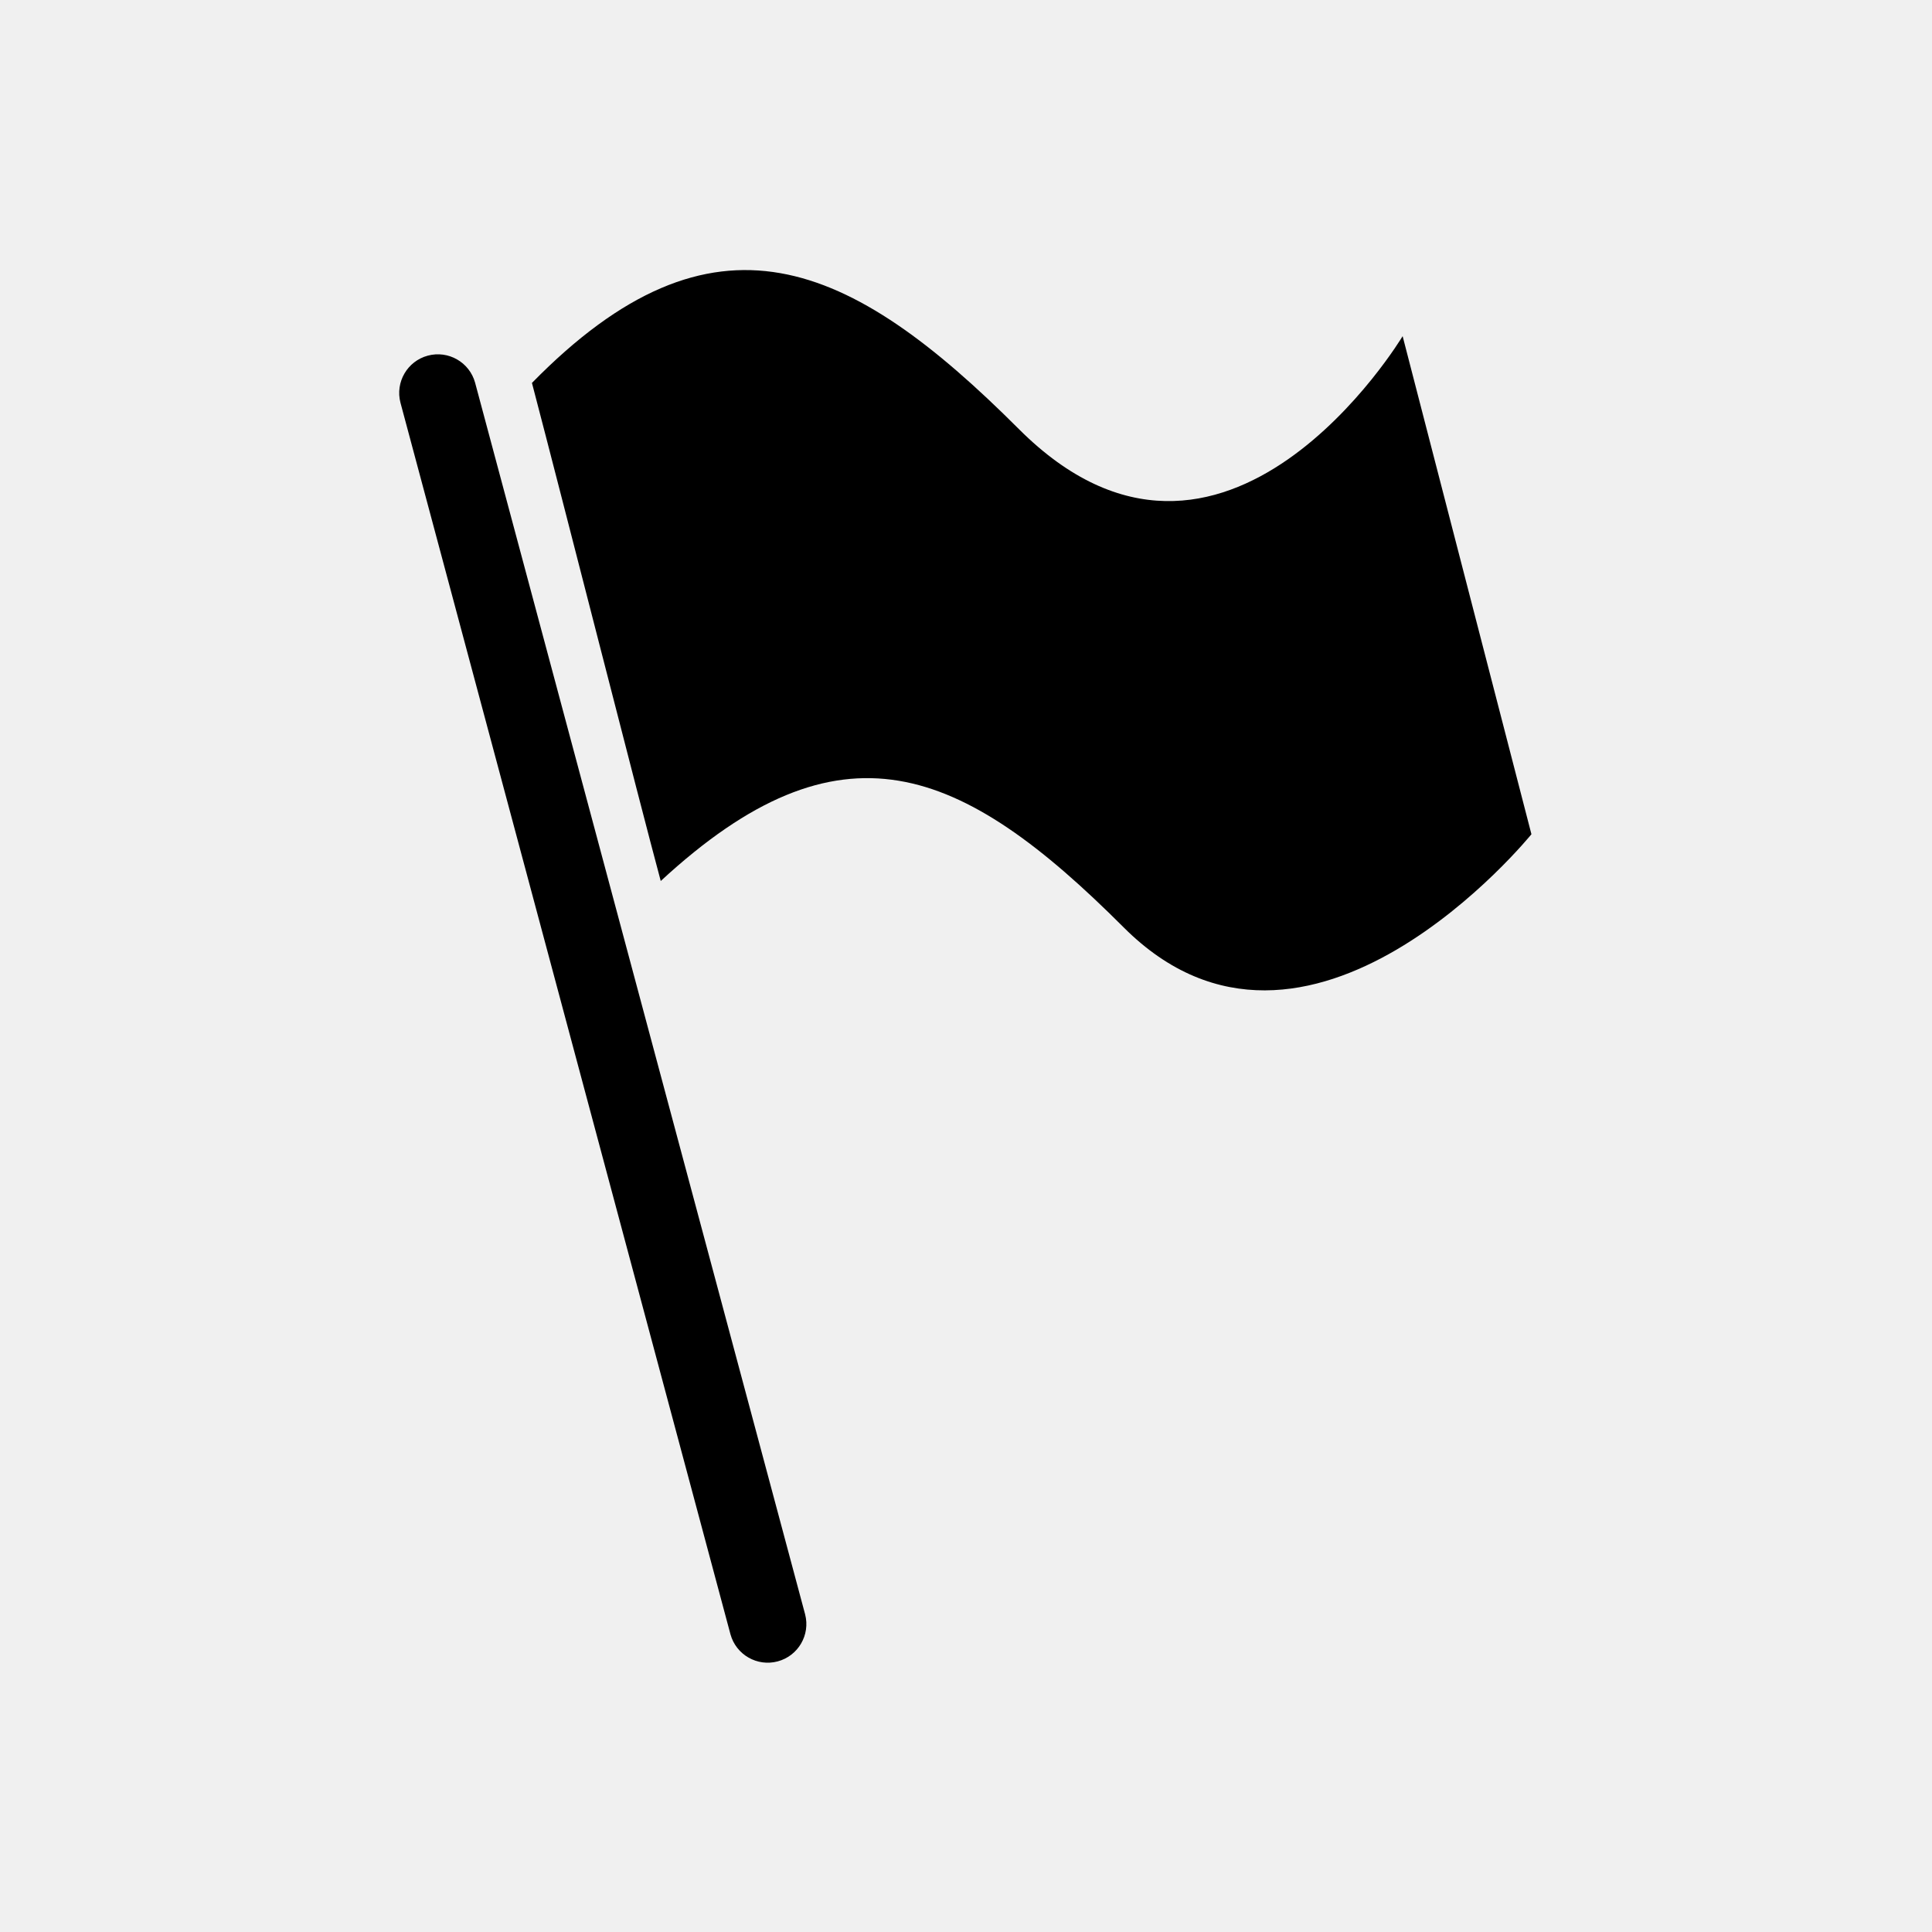
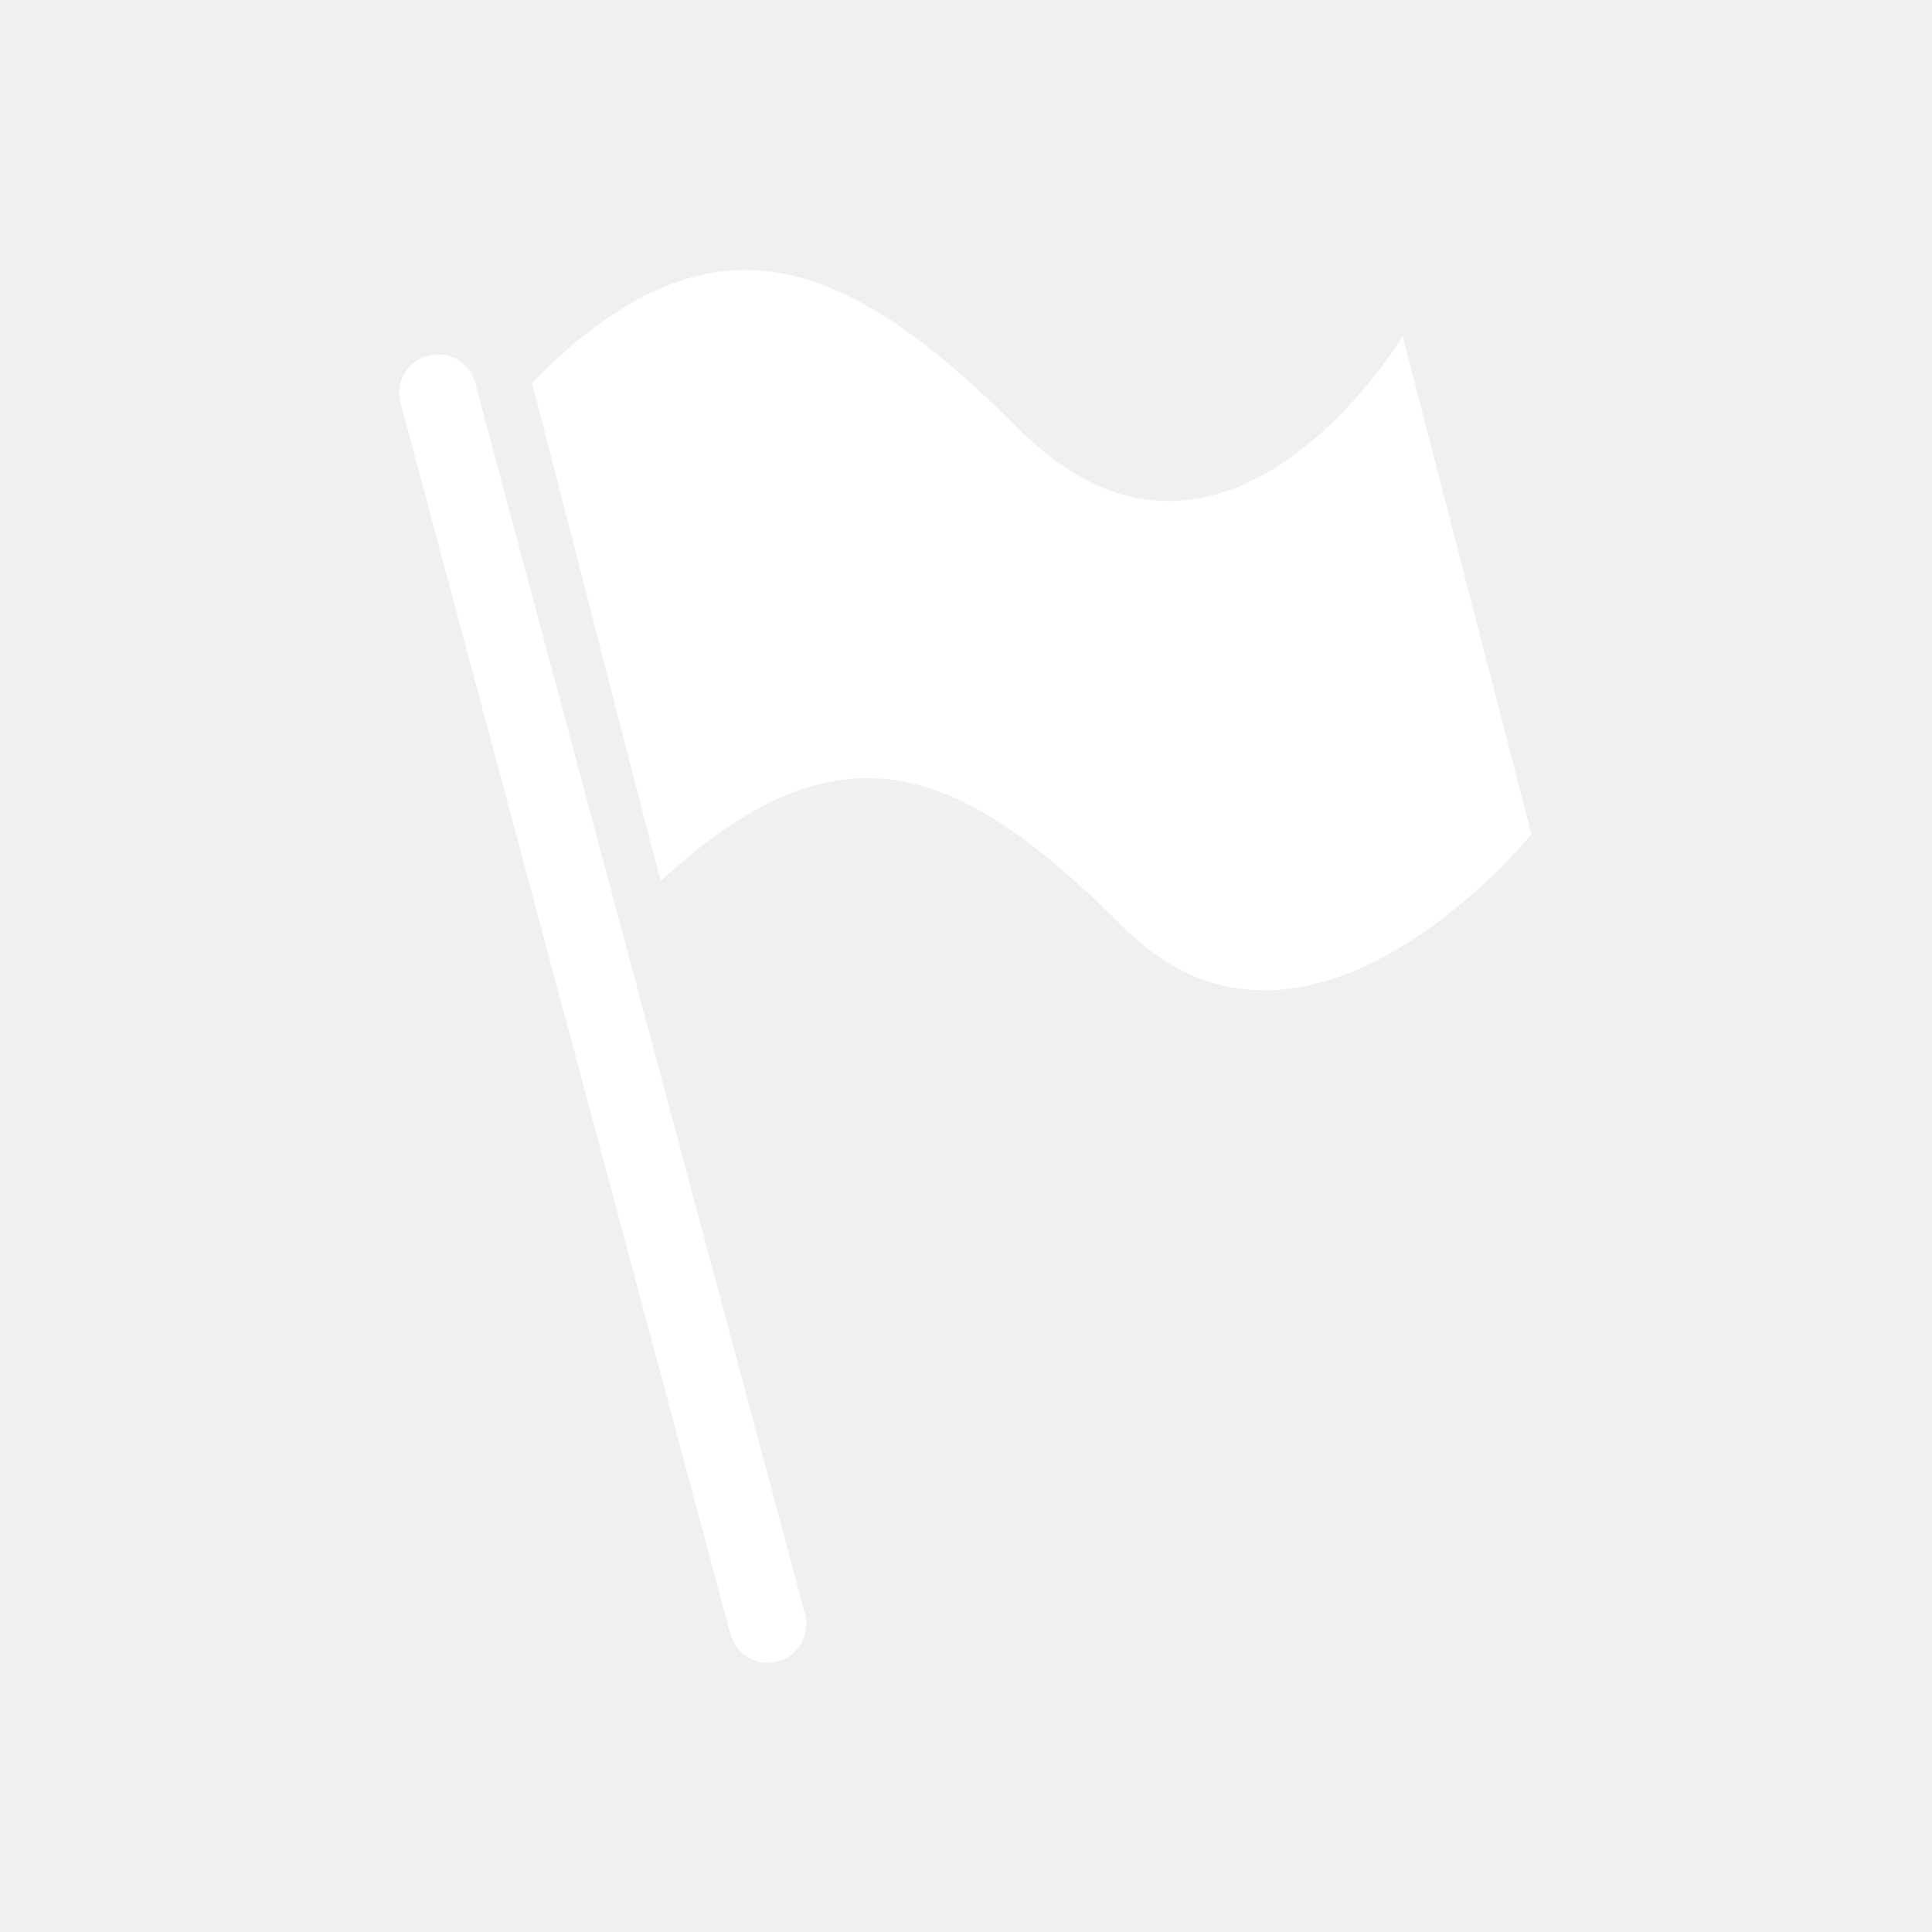
<svg xmlns="http://www.w3.org/2000/svg" width="100" height="100" viewBox="0 0 500 500">
  <defs>
    <style>
      .cls-1 {
+         fill: #fff;
        fill-rule: evenodd;
      }
    </style>
  </defs>
  <path id="filled" class="cls-1" d="M122.954,99.034l85.41,318.756a10,10,0,0,1-19.318,5.176L103.636,104.21A10,10,0,0,1,122.954,99.034ZM137.667,99.1c47.029-47.981,82.313-31.761,126,11.926C316.766,164.127,363,87,363,87l33.333,128.9s-57.984,71.647-105.5,24.133C248.628,197.823,217.564,184.969,171,228,165.541,207.769,145.872,130.385,137.667,99.1Z" />
</svg>
